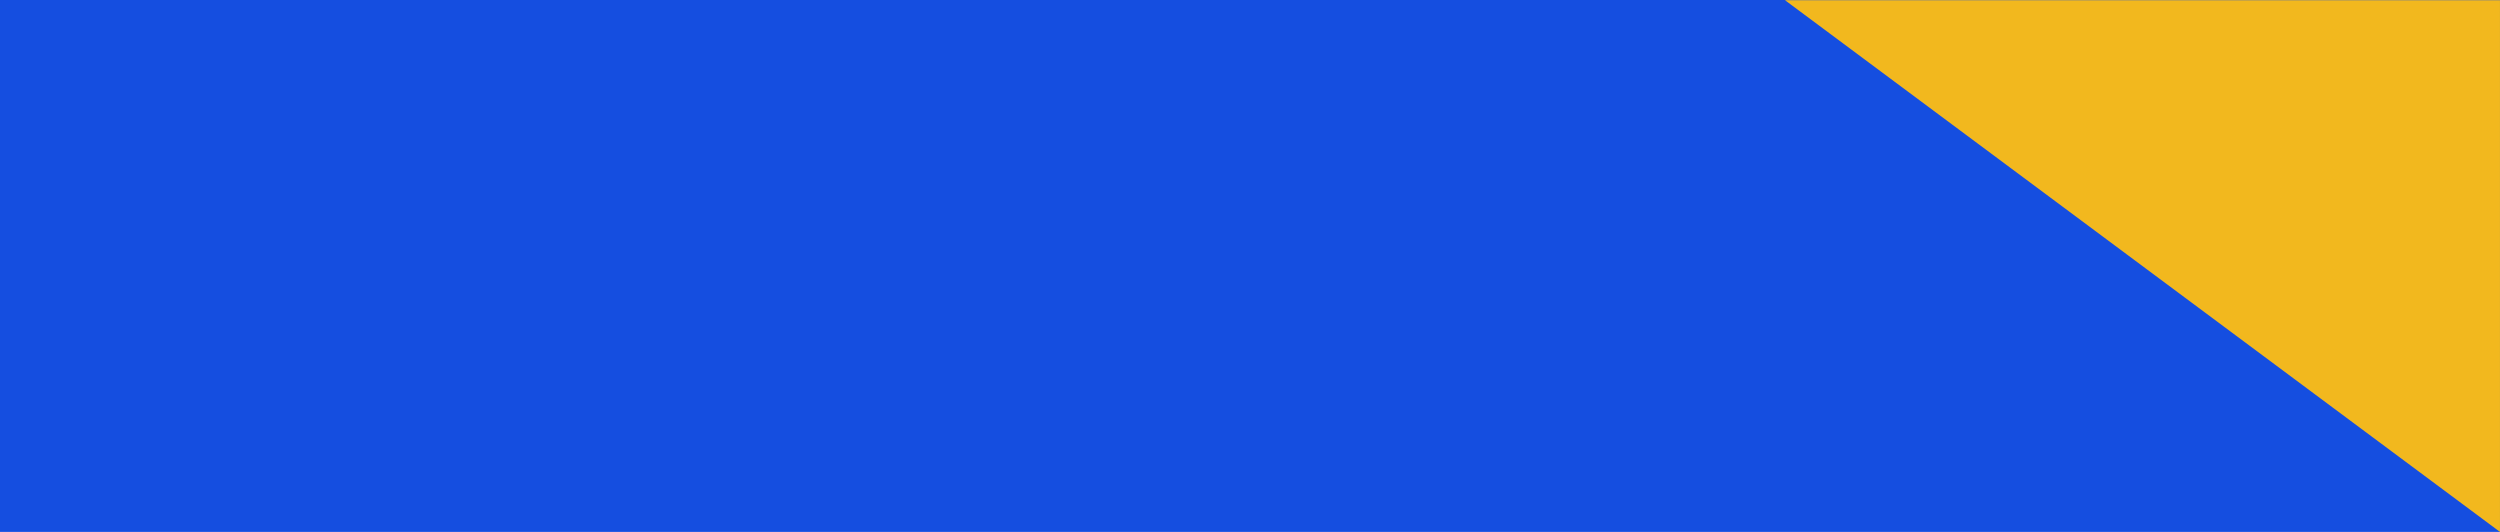
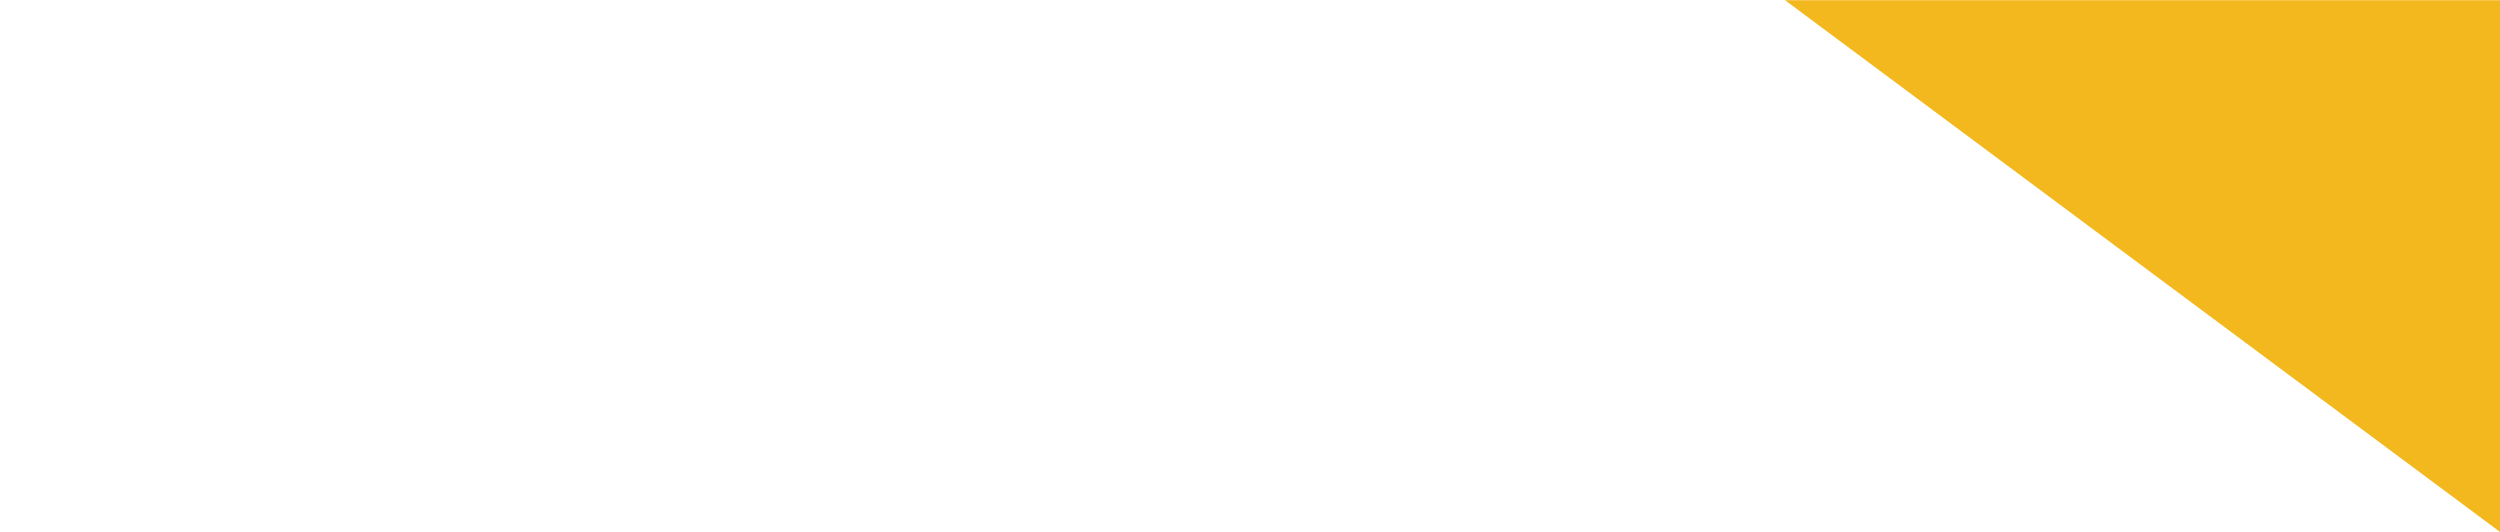
<svg xmlns="http://www.w3.org/2000/svg" width="987pt" height="210pt" viewBox="0 0 987 210" version="1.2">
  <g id="surface1">
-     <rect x="0" y="0" width="987" height="210" style="fill:rgb(100%,100%,100%);fill-opacity:1;stroke:none;" />
-     <rect x="0" y="0" width="987" height="210" style="fill:rgb(8.24%,30.589%,87.839%);fill-opacity:1;stroke:none;" />
    <path style=" stroke:none;fill-rule:nonzero;fill:rgb(94.899%,72.159%,11.76%);fill-opacity:1;" d="M 704.723 0.086 L 986.992 0.086 L 986.992 210 Z M 704.723 0.086 " />
  </g>
</svg>
